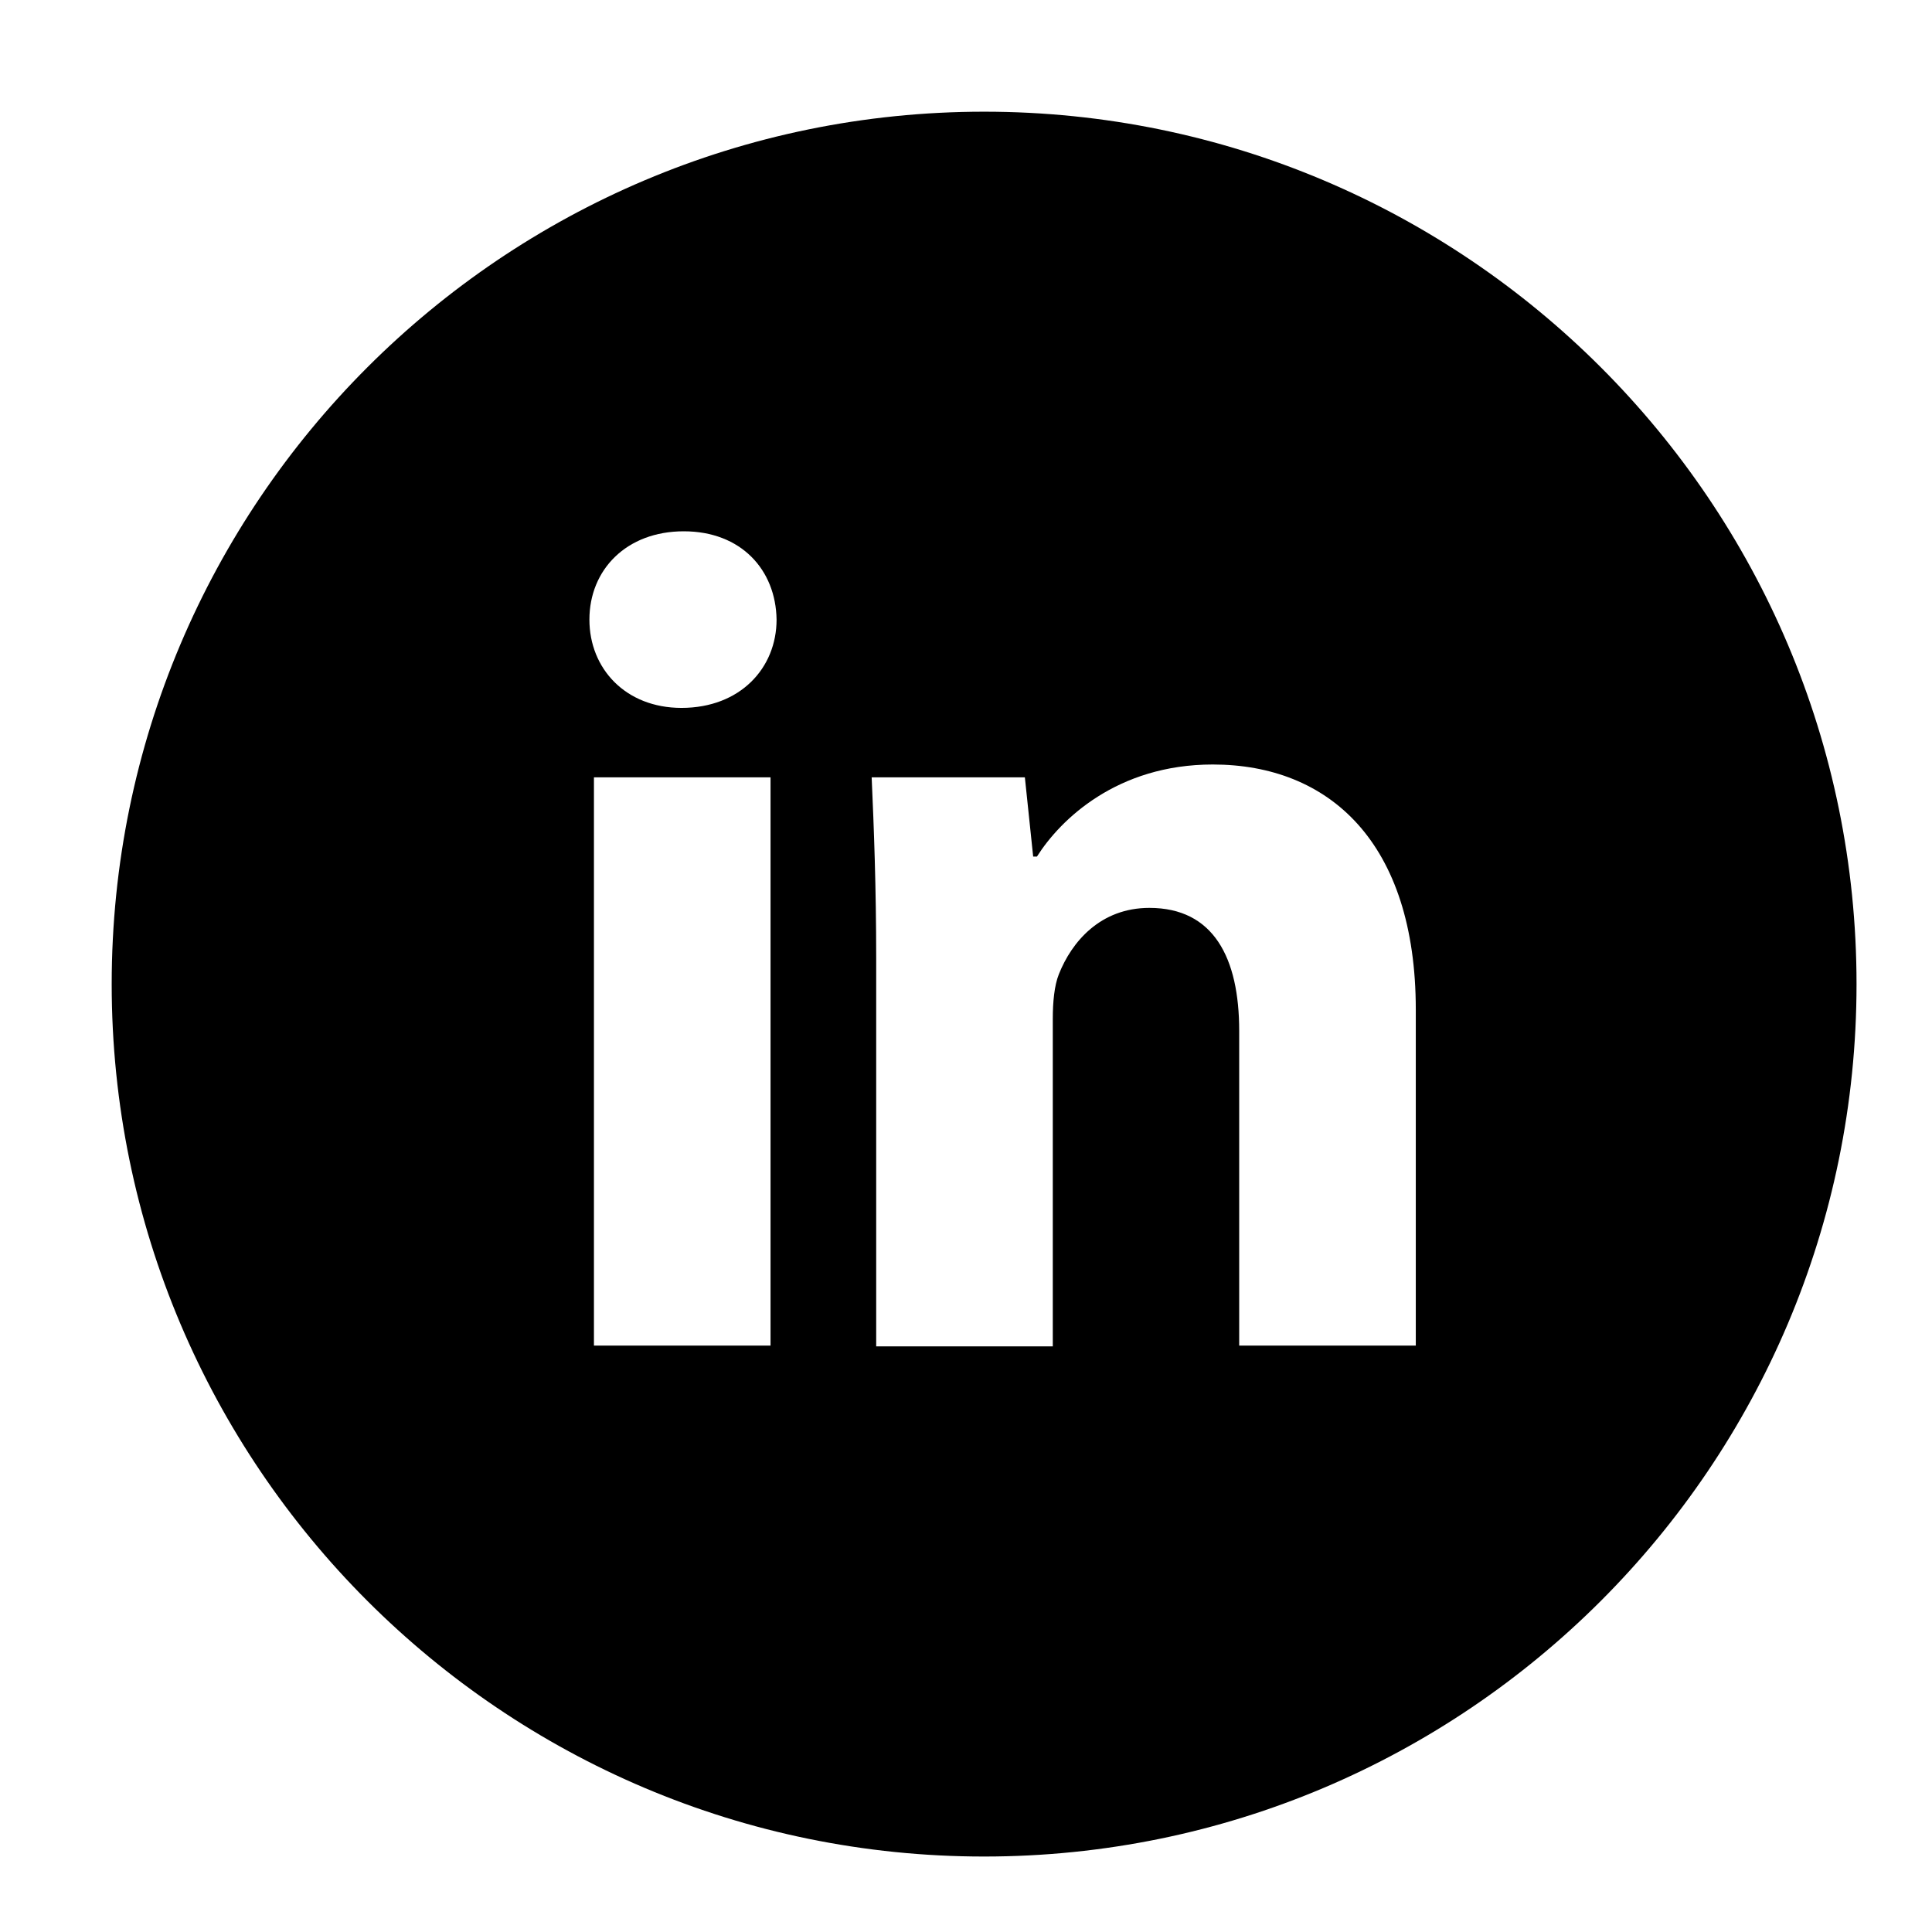
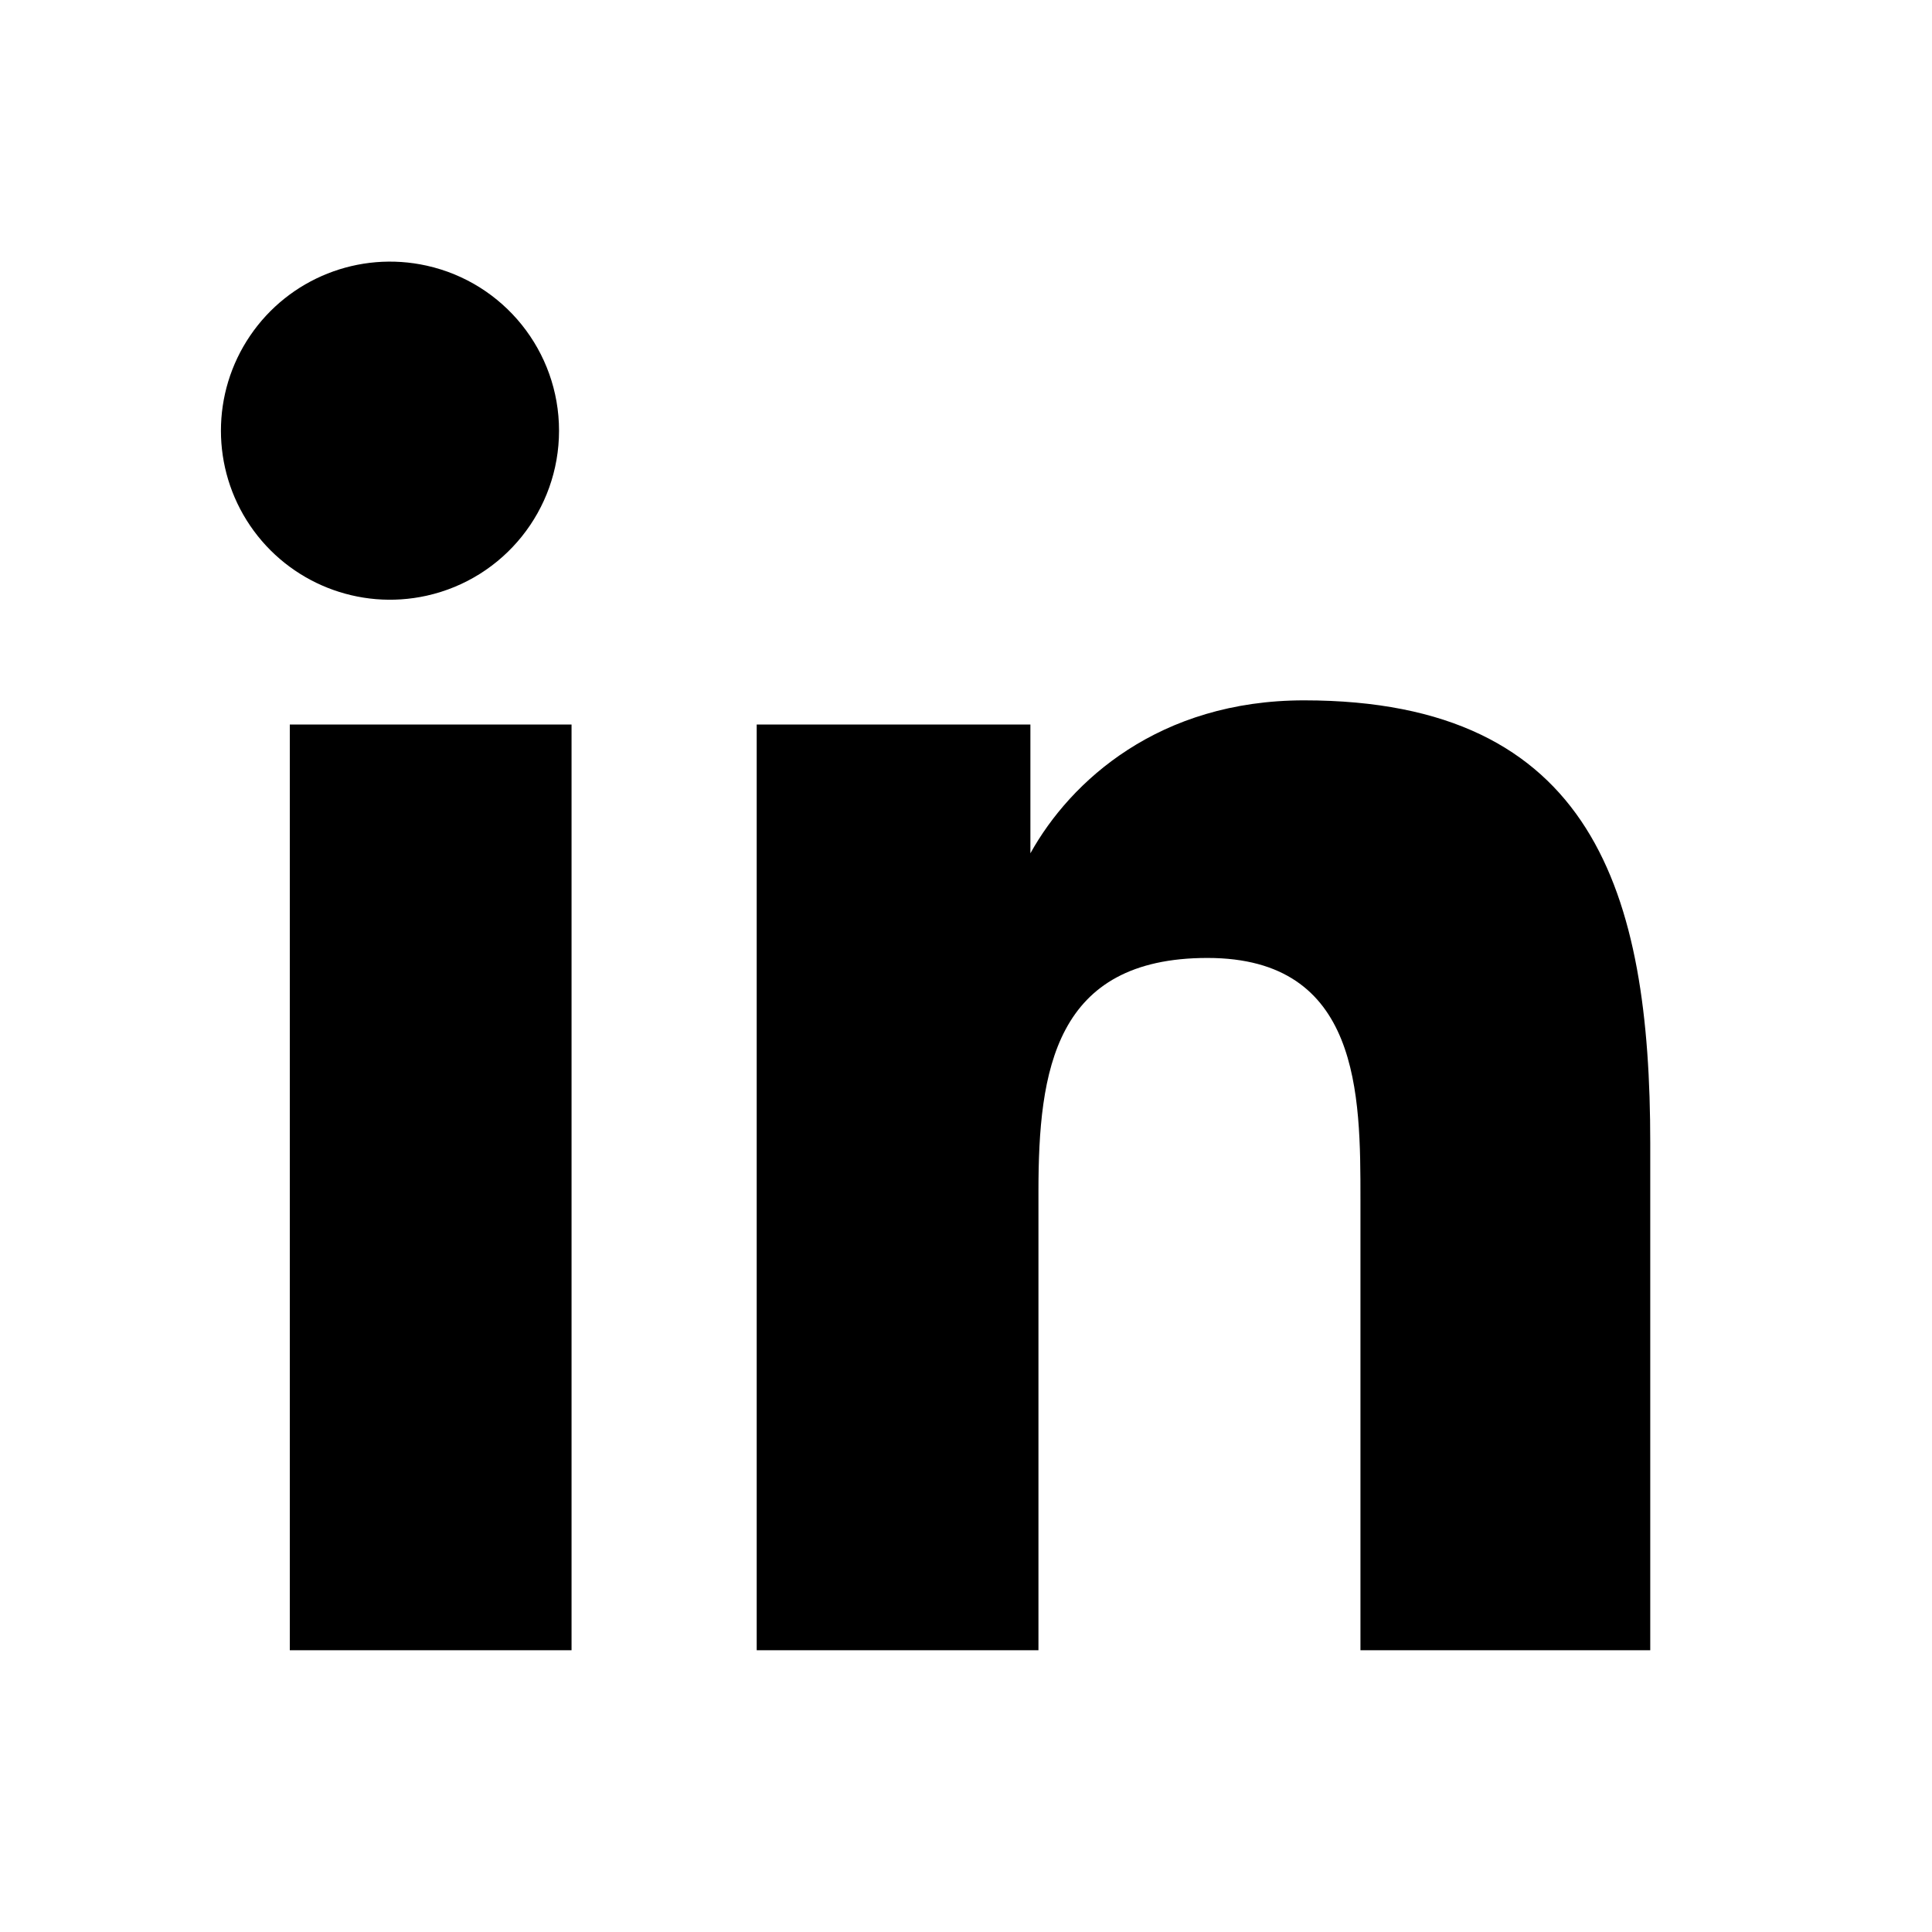
- <svg xmlns="http://www.w3.org/2000/svg" version="1.1" x="0px" y="0px" viewBox="0 0 256 256" enable-background="new 0 0 256 256" xml:space="preserve">
-   <g>
-     <g>
-       <path fill="#000000" d="M10,10L10,10L10,10z" />
-       <path fill="#000000" d="M130.4,14.8c-63.8,0-115.6,51.8-115.6,115.6c0,63.8,51.8,115.6,115.6,115.6c63.8,0,115.6-51.8,115.6-115.6C246,66.6,194.2,14.8,130.4,14.8z M102.1,178.3H78.7V103h23.4V178.3z M90.3,93.8c-7.4,0-12.2-5.2-12.2-11.7c0-6.6,4.9-11.7,12.5-11.7c7.6,0,12.2,5.1,12.3,11.7C102.9,88.5,98.1,93.8,90.3,93.8z M187.6,178.3h-23.4v-41.7c0-9.7-3.4-16.3-11.9-16.3c-6.5,0-10.3,4.5-12,8.8c-0.6,1.5-0.8,3.7-0.8,5.9v43.4h-23.4V127c0-9.4-0.3-17.3-0.6-24h20.3l1.1,10.5h0.5c3.1-4.9,10.6-12.2,23.3-12.2c15.4,0,26.9,10.3,26.9,32.5L187.6,178.3L187.6,178.3z" />
-     </g>
-   </g>
+ <svg xmlns="http://www.w3.org/2000/svg" viewBox="0 0 24 24">
+   <path fill="currentColor" d="M20.4 20.5h-3.5v-5.6c0-1.3 0-3-1.9-3s-2.1 1.4-2.1 2.9v5.7H9.4V9h3.4v1.6c.5-.9 1.6-1.9 3.4-1.9 3.6 0 4.3 2.4 4.3 5.5v6.3ZM5.3 7.4A2.1 2.1 0 1 1 5.3 3.3a2.1 2.1 0 0 1 0 4.1Zm1.8 13.1H3.6V9h3.5v11.5Z" />
</svg>
